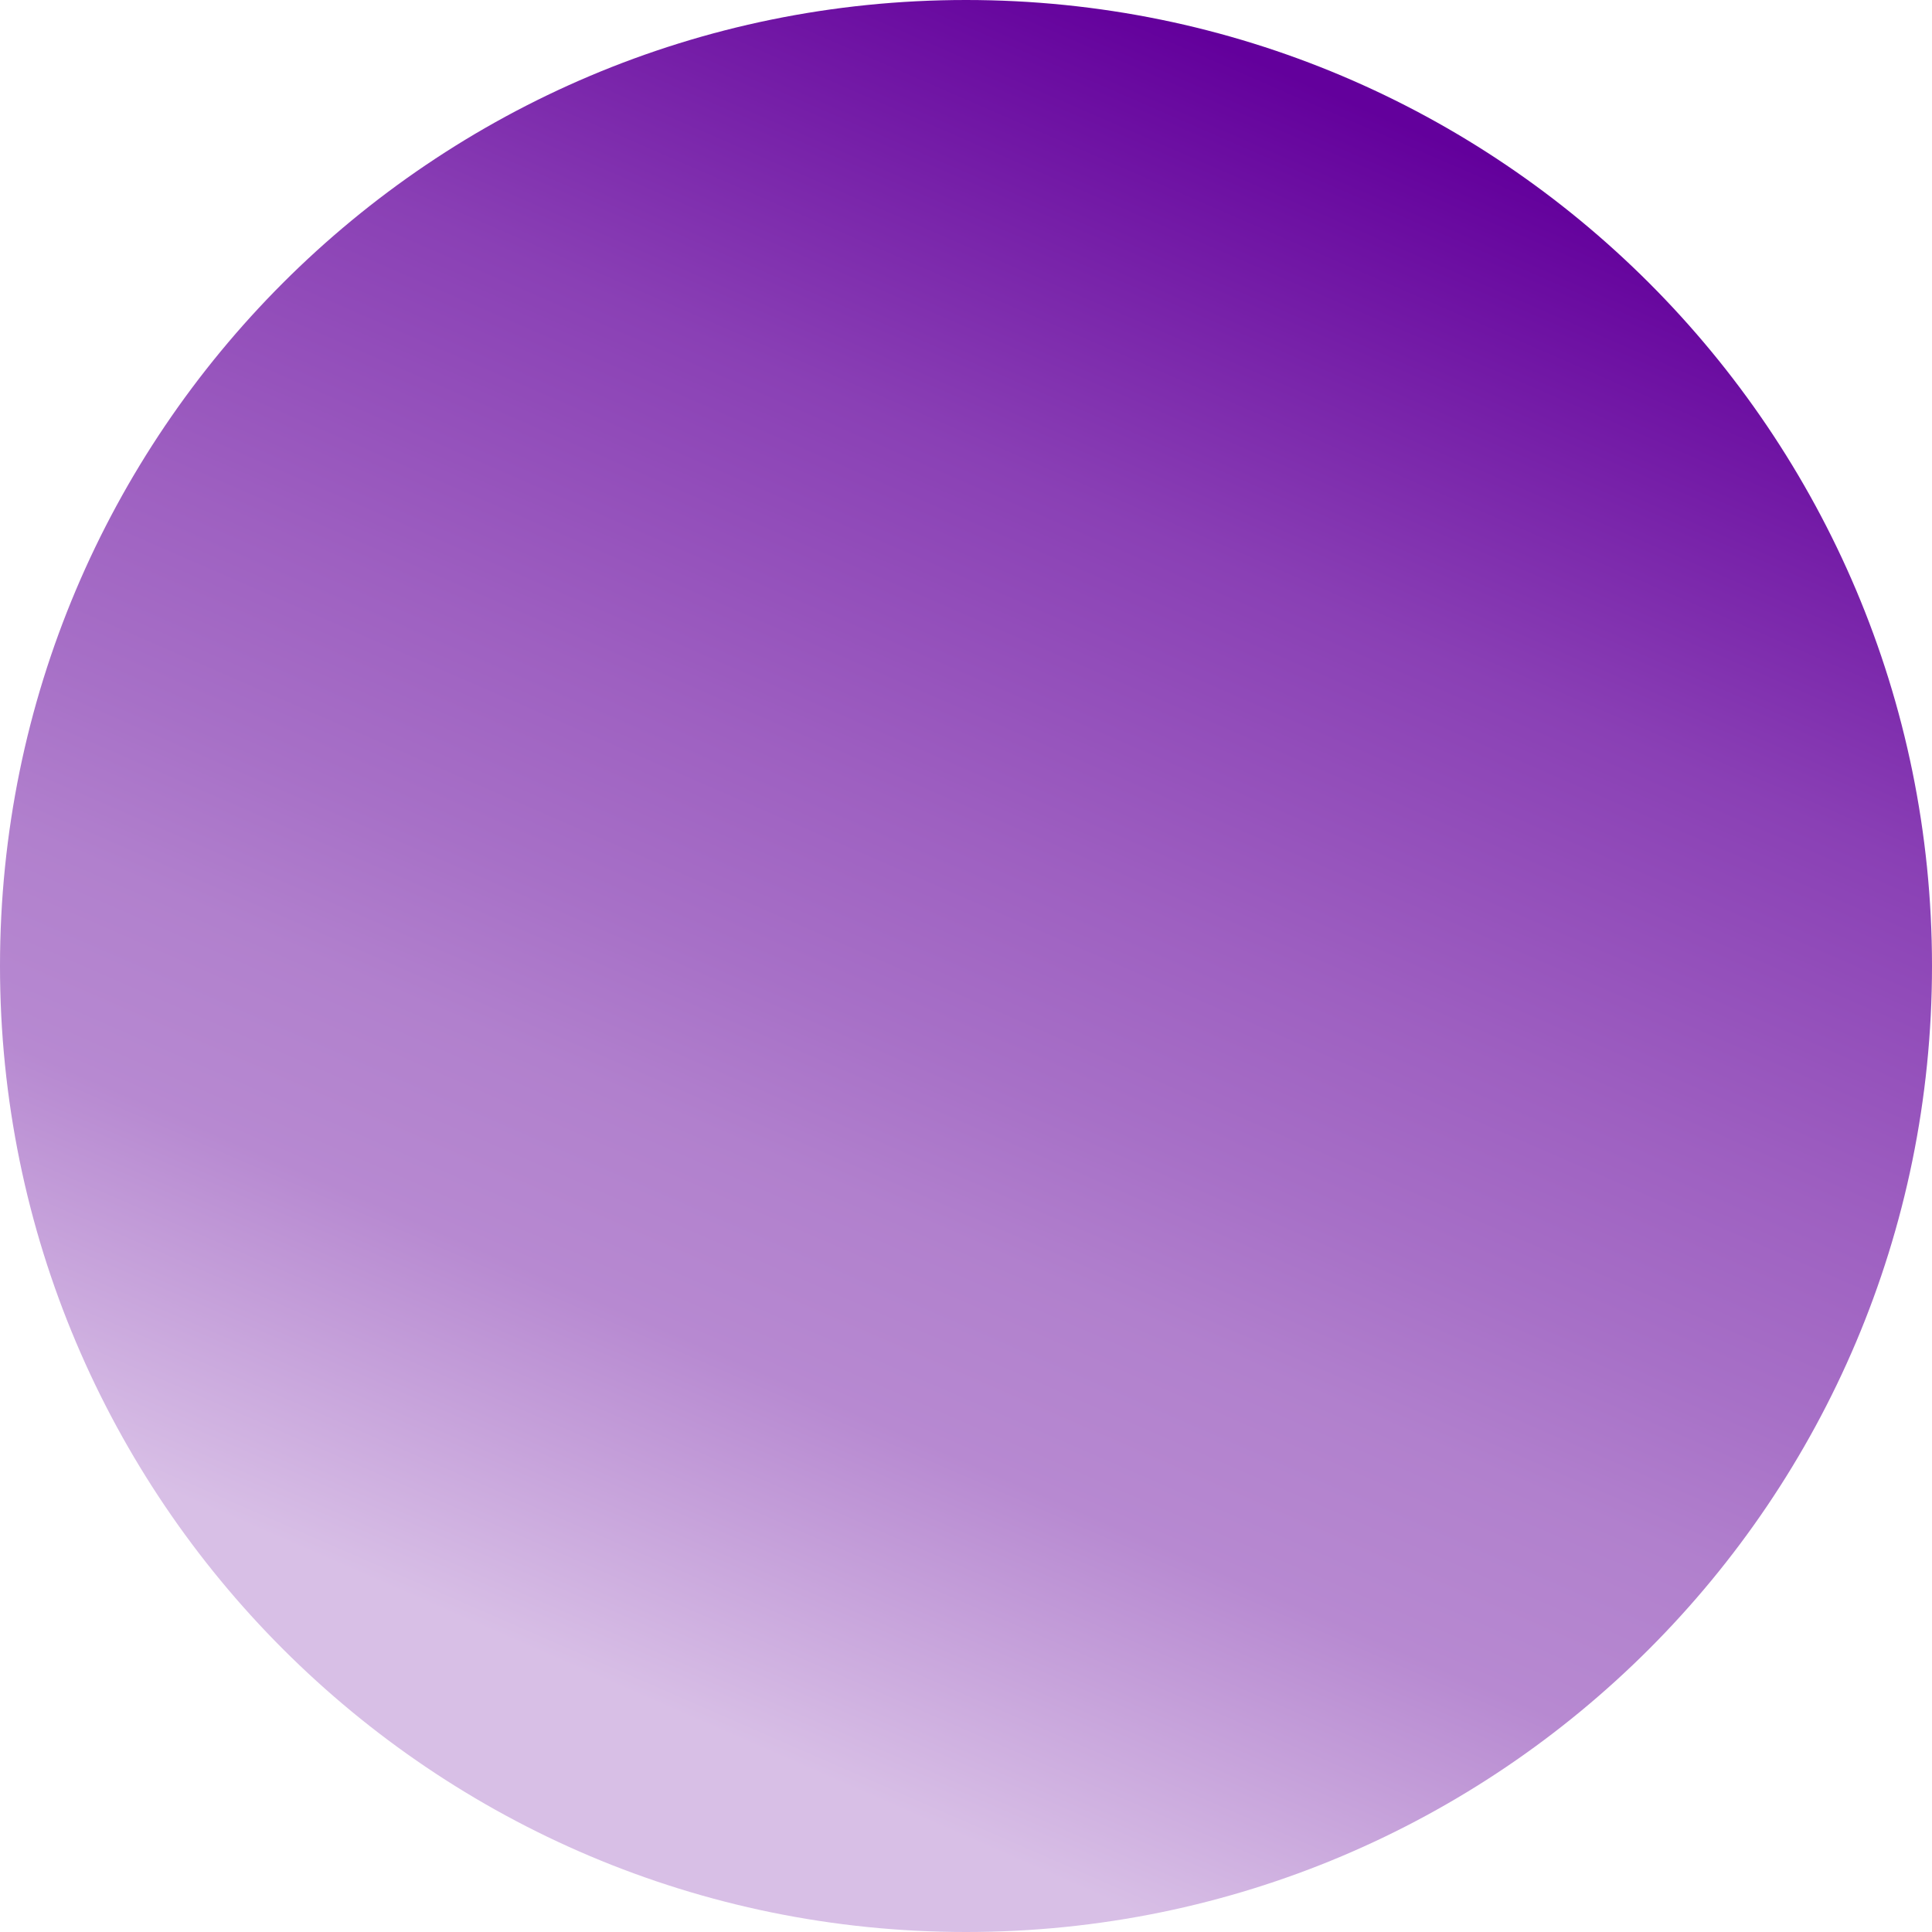
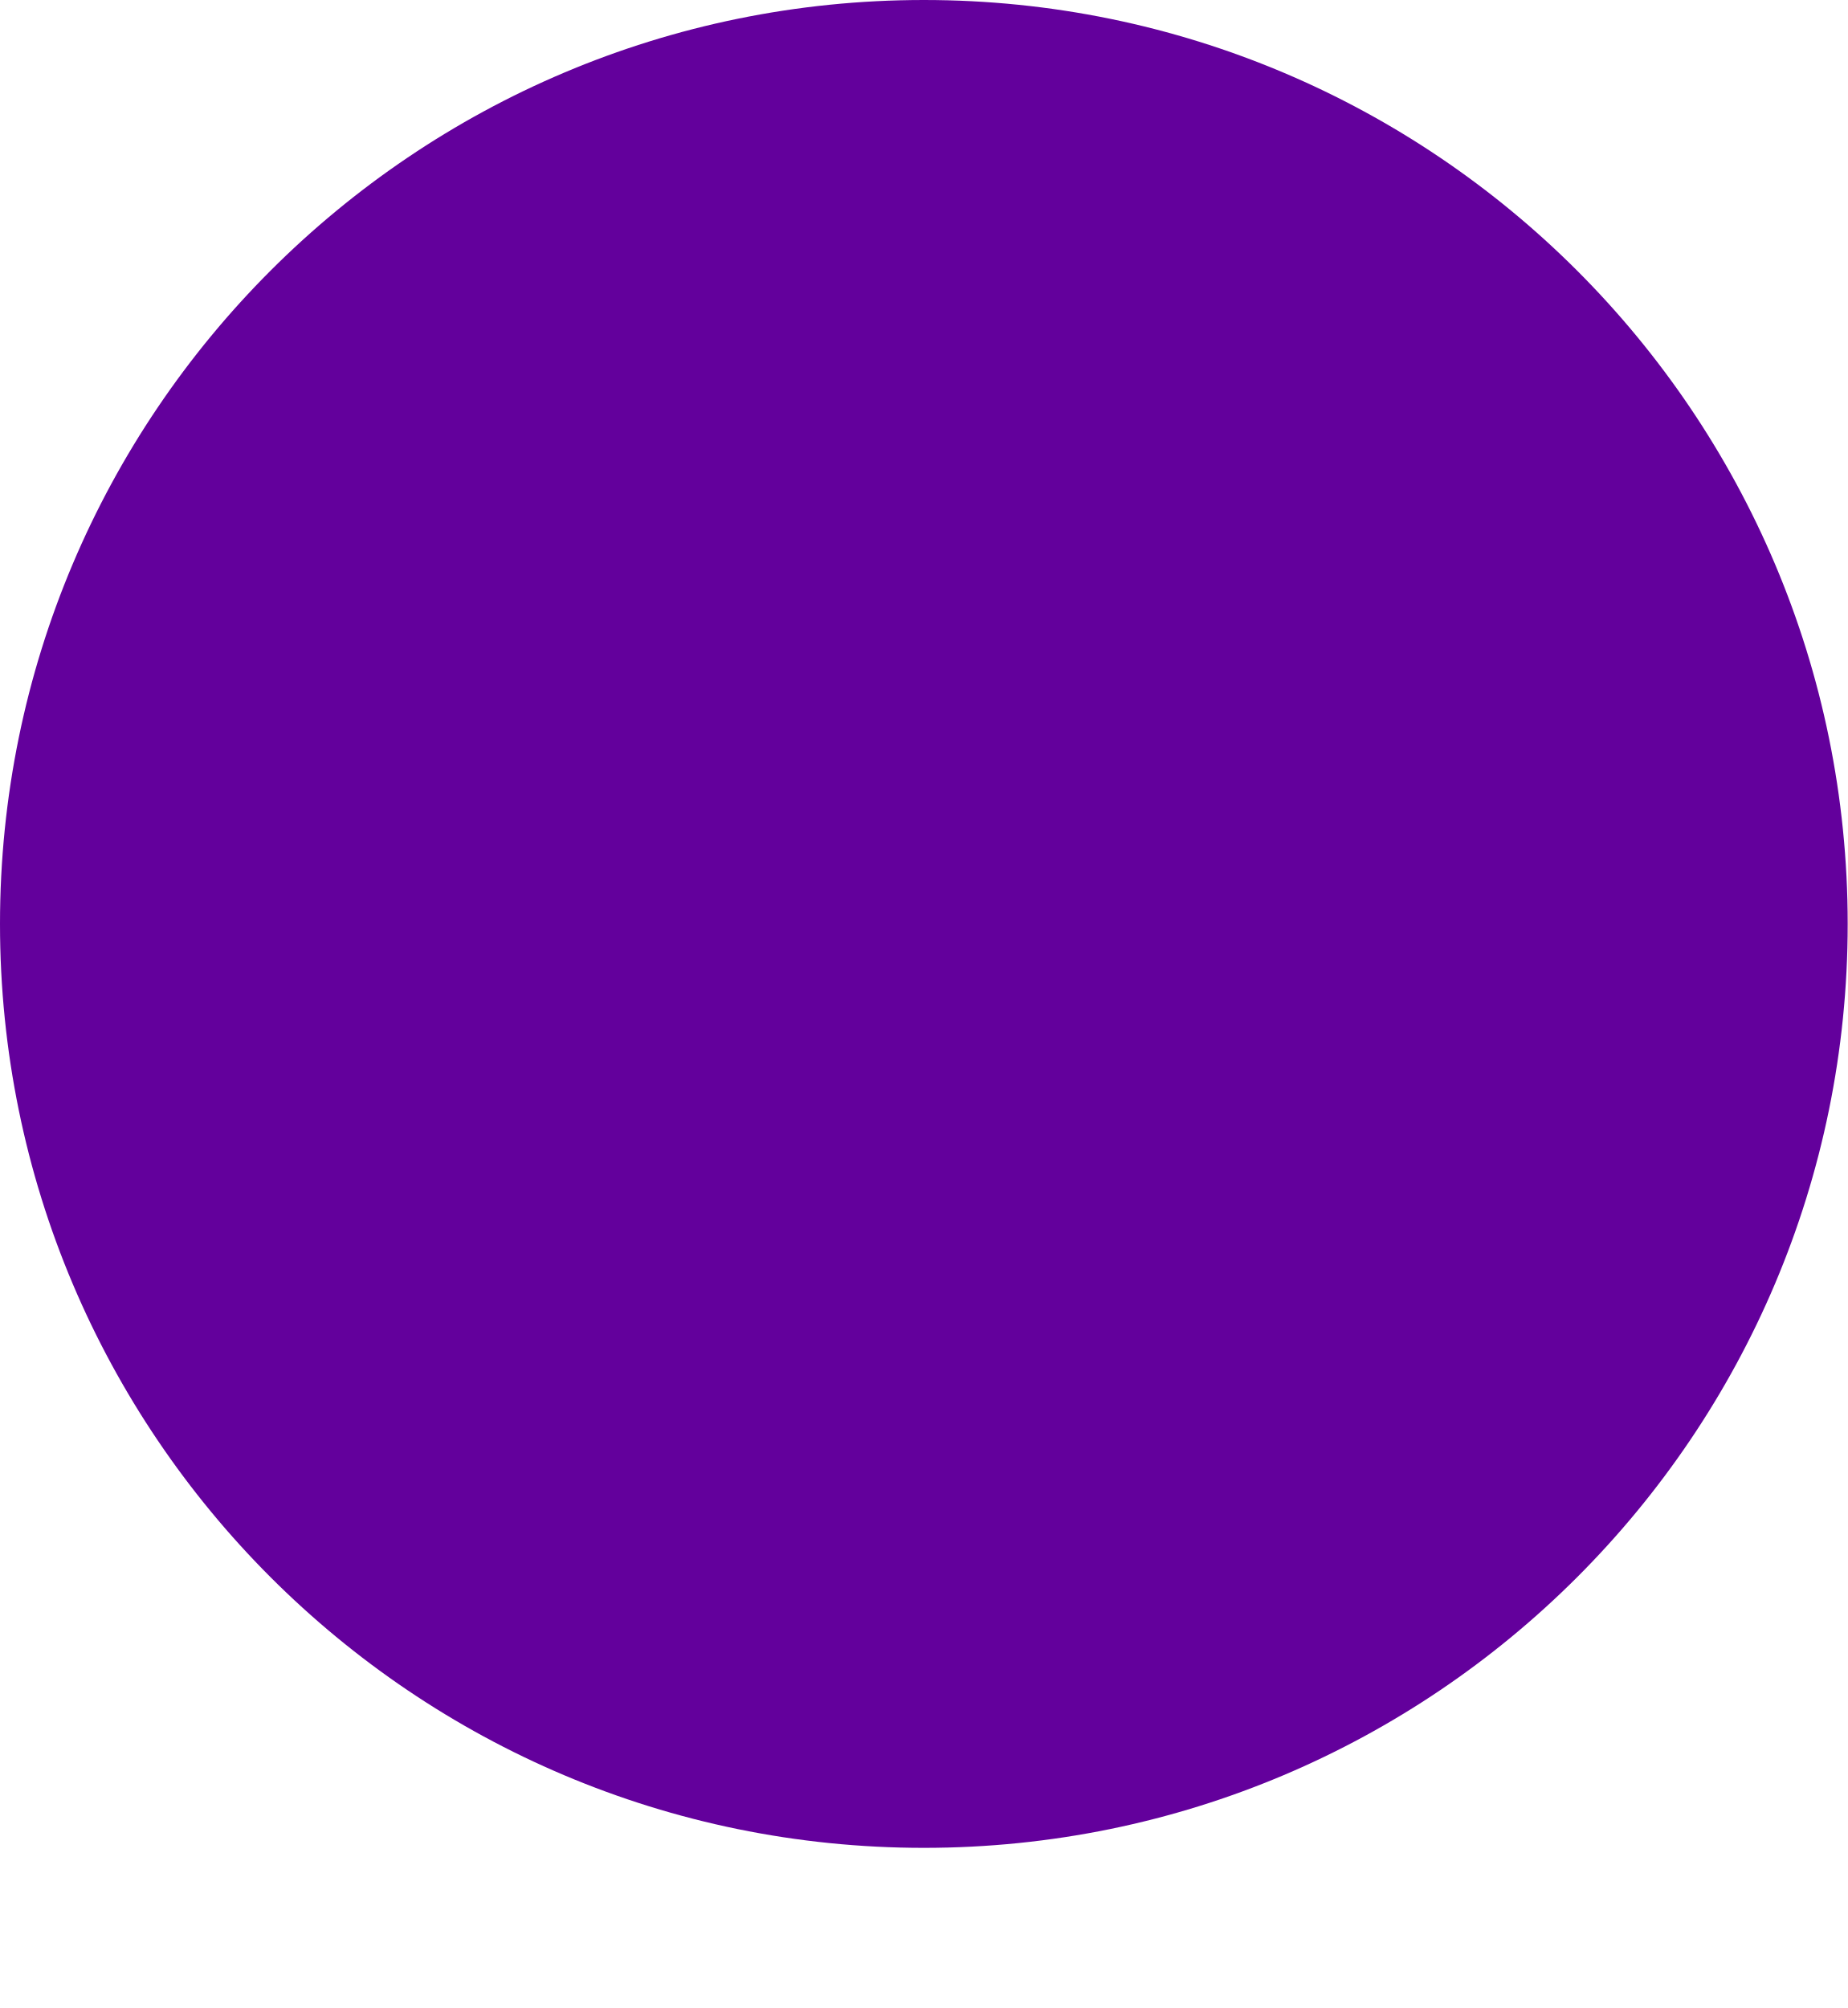
- <svg xmlns="http://www.w3.org/2000/svg" width="300" height="300" viewBox="0 0 300 300" fill="none">
-   <path d="M300 150C300 232.843 232.843 300 150 300C67.157 300 0 232.843 0 150C0 67.157 67.157 0 150 0C232.843 0 300 67.157 300 150Z" fill="url(#paint0_linear_464_13)" />
+ <svg xmlns="http://www.w3.org/2000/svg" width="300" height="326" viewBox="0 0 300 326" fill="none">
+   <path d="M300 150C300 232.843 232.843 300 150 300C67.157 300 0 232.843 0 150C0 67.157 67.157 0 150 0C232.843 0 300 67.157 300 150Z" fill="url(#paint0_linear_549_695)" />
  <defs>
-     <linearGradient id="paint0_linear_464_13" x1="198" y1="10.5" x2="80.5" y2="280" gradientUnits="userSpaceOnUse">
+     <linearGradient id="paint0_linear_549_695" x1="198" y1="10.5" x2="80.5" y2="280" gradientUnits="userSpaceOnUse">
      <stop stop-color="#63009C" />
-       <stop offset="0.252" stop-color="#8A40B5" />
-       <stop offset="0.437" stop-color="#9E60C1" />
-       <stop offset="0.546" stop-color="#A770C7" />
-       <stop offset="0.634" stop-color="#B180CD" />
-       <stop offset="0.739" stop-color="#B789D1" />
-       <stop offset="0.923" stop-color="#D8BFE6" />
    </linearGradient>
  </defs>
</svg>
